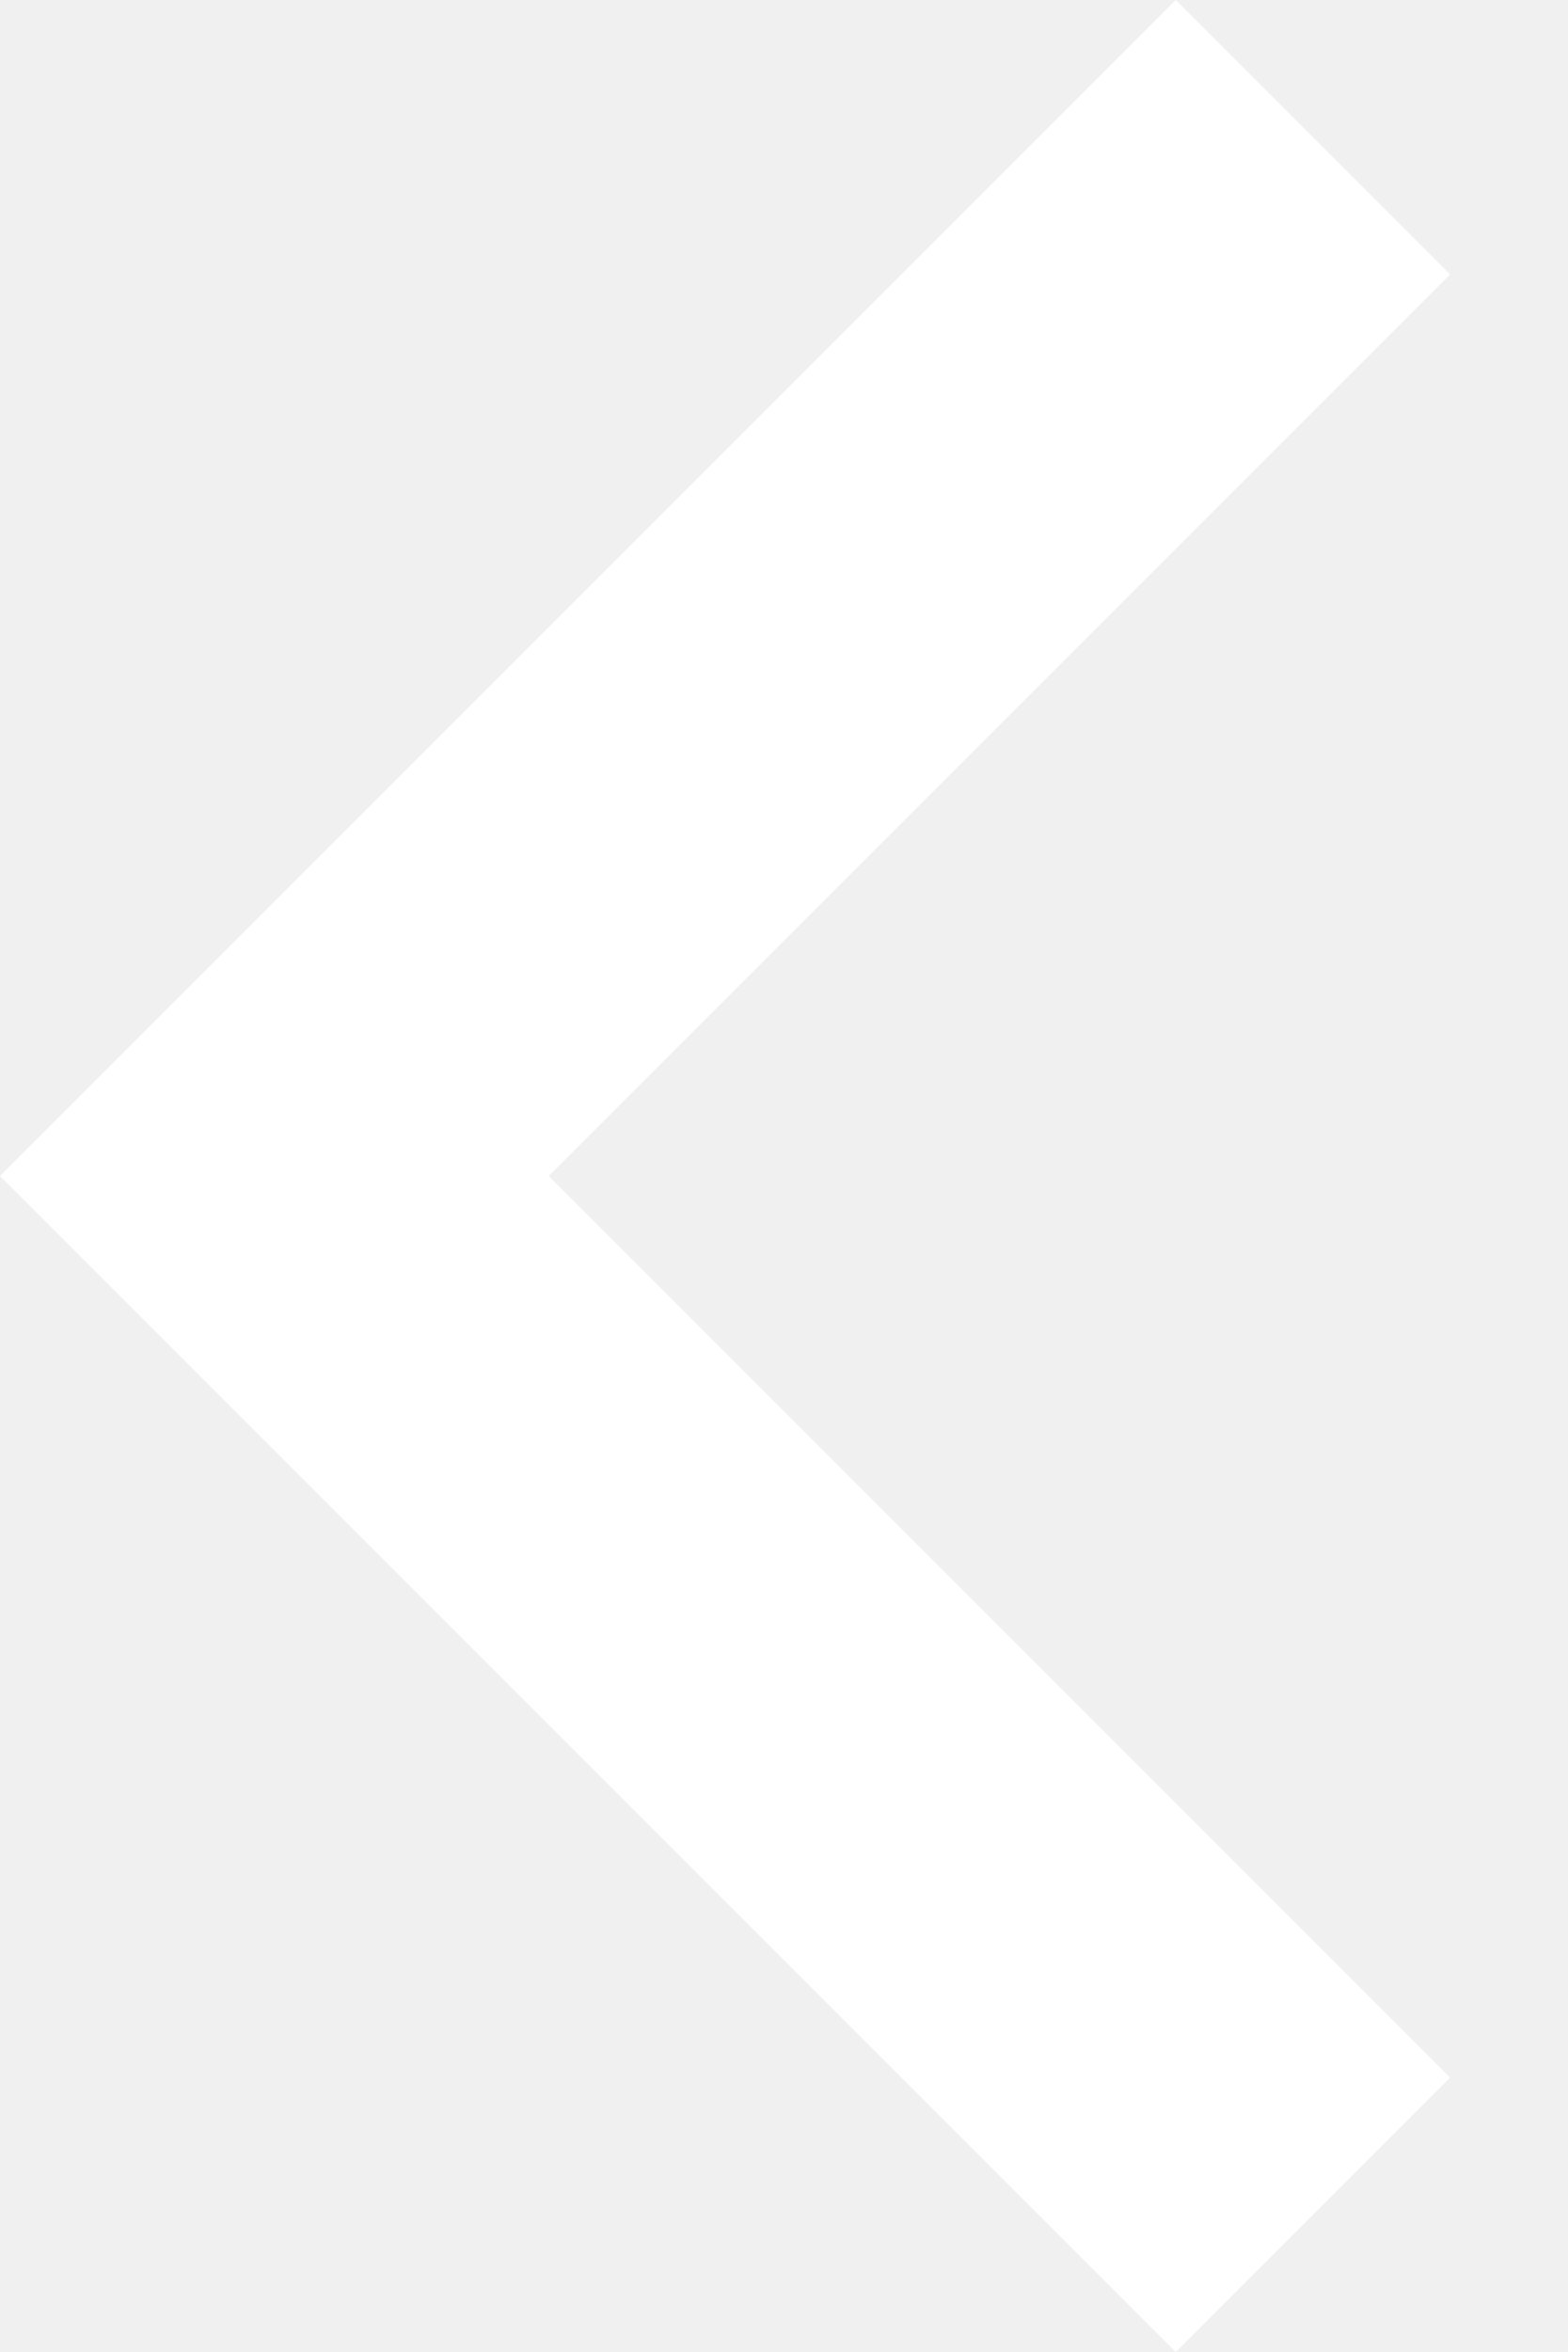
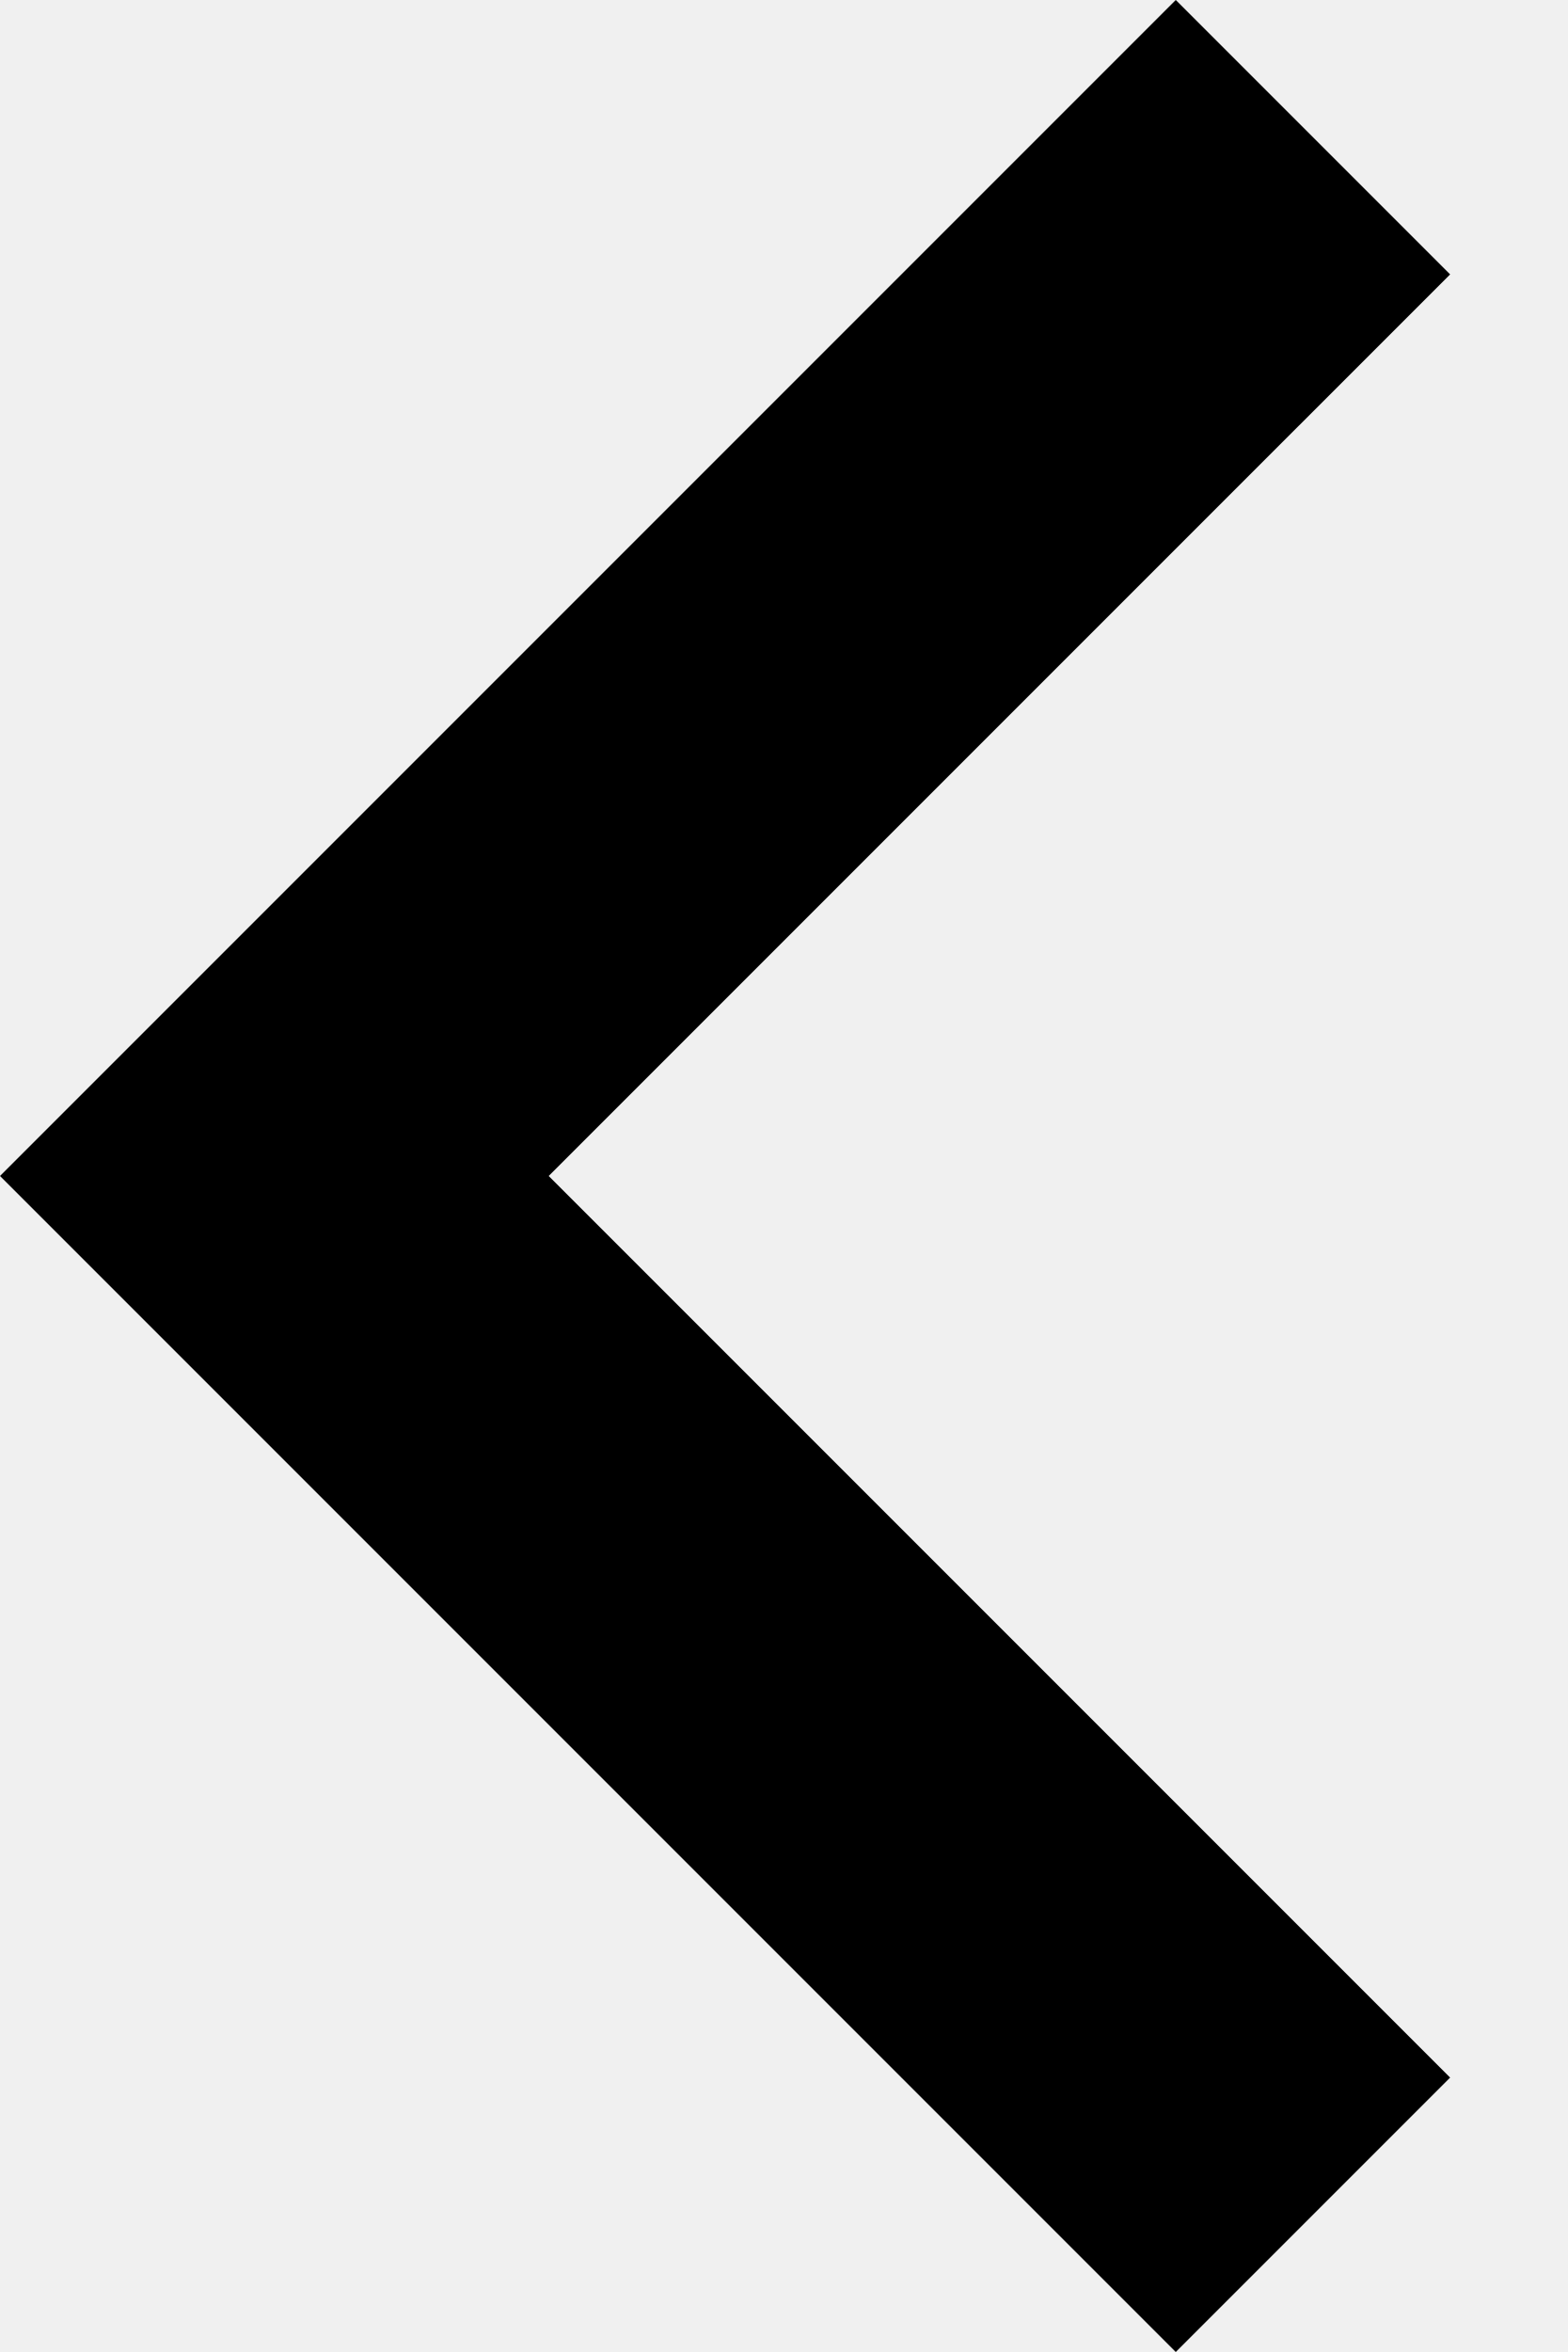
<svg xmlns="http://www.w3.org/2000/svg" width="8px" height="12px" viewBox="0 0 8 12" version="1.1">
  <defs />
-   <g class="stroke_container" id="Map-elements" stroke="none" stroke-width="1" fill="none" fill-rule="evenodd">
-     <g class="fill_container" transform="translate(-26, -450)" id="Preview" fill="#FFFFFF">
+   <g class="stroke_container" id="Map-elements" stroke="none" stroke-width="1">
+     <g class="fill_container" transform="translate(-26, -450)" id="Preview">
      <g transform="translate(0, 408)">
        <g id="chevron-left">
          <path d="M33.4,43.4 L32,42 L26,48 L32,54 L33.4,52.6 L28.8,48 L33.4,43.4 Z" id="left_icon" />
        </g>
      </g>
    </g>
  </g>
</svg>
